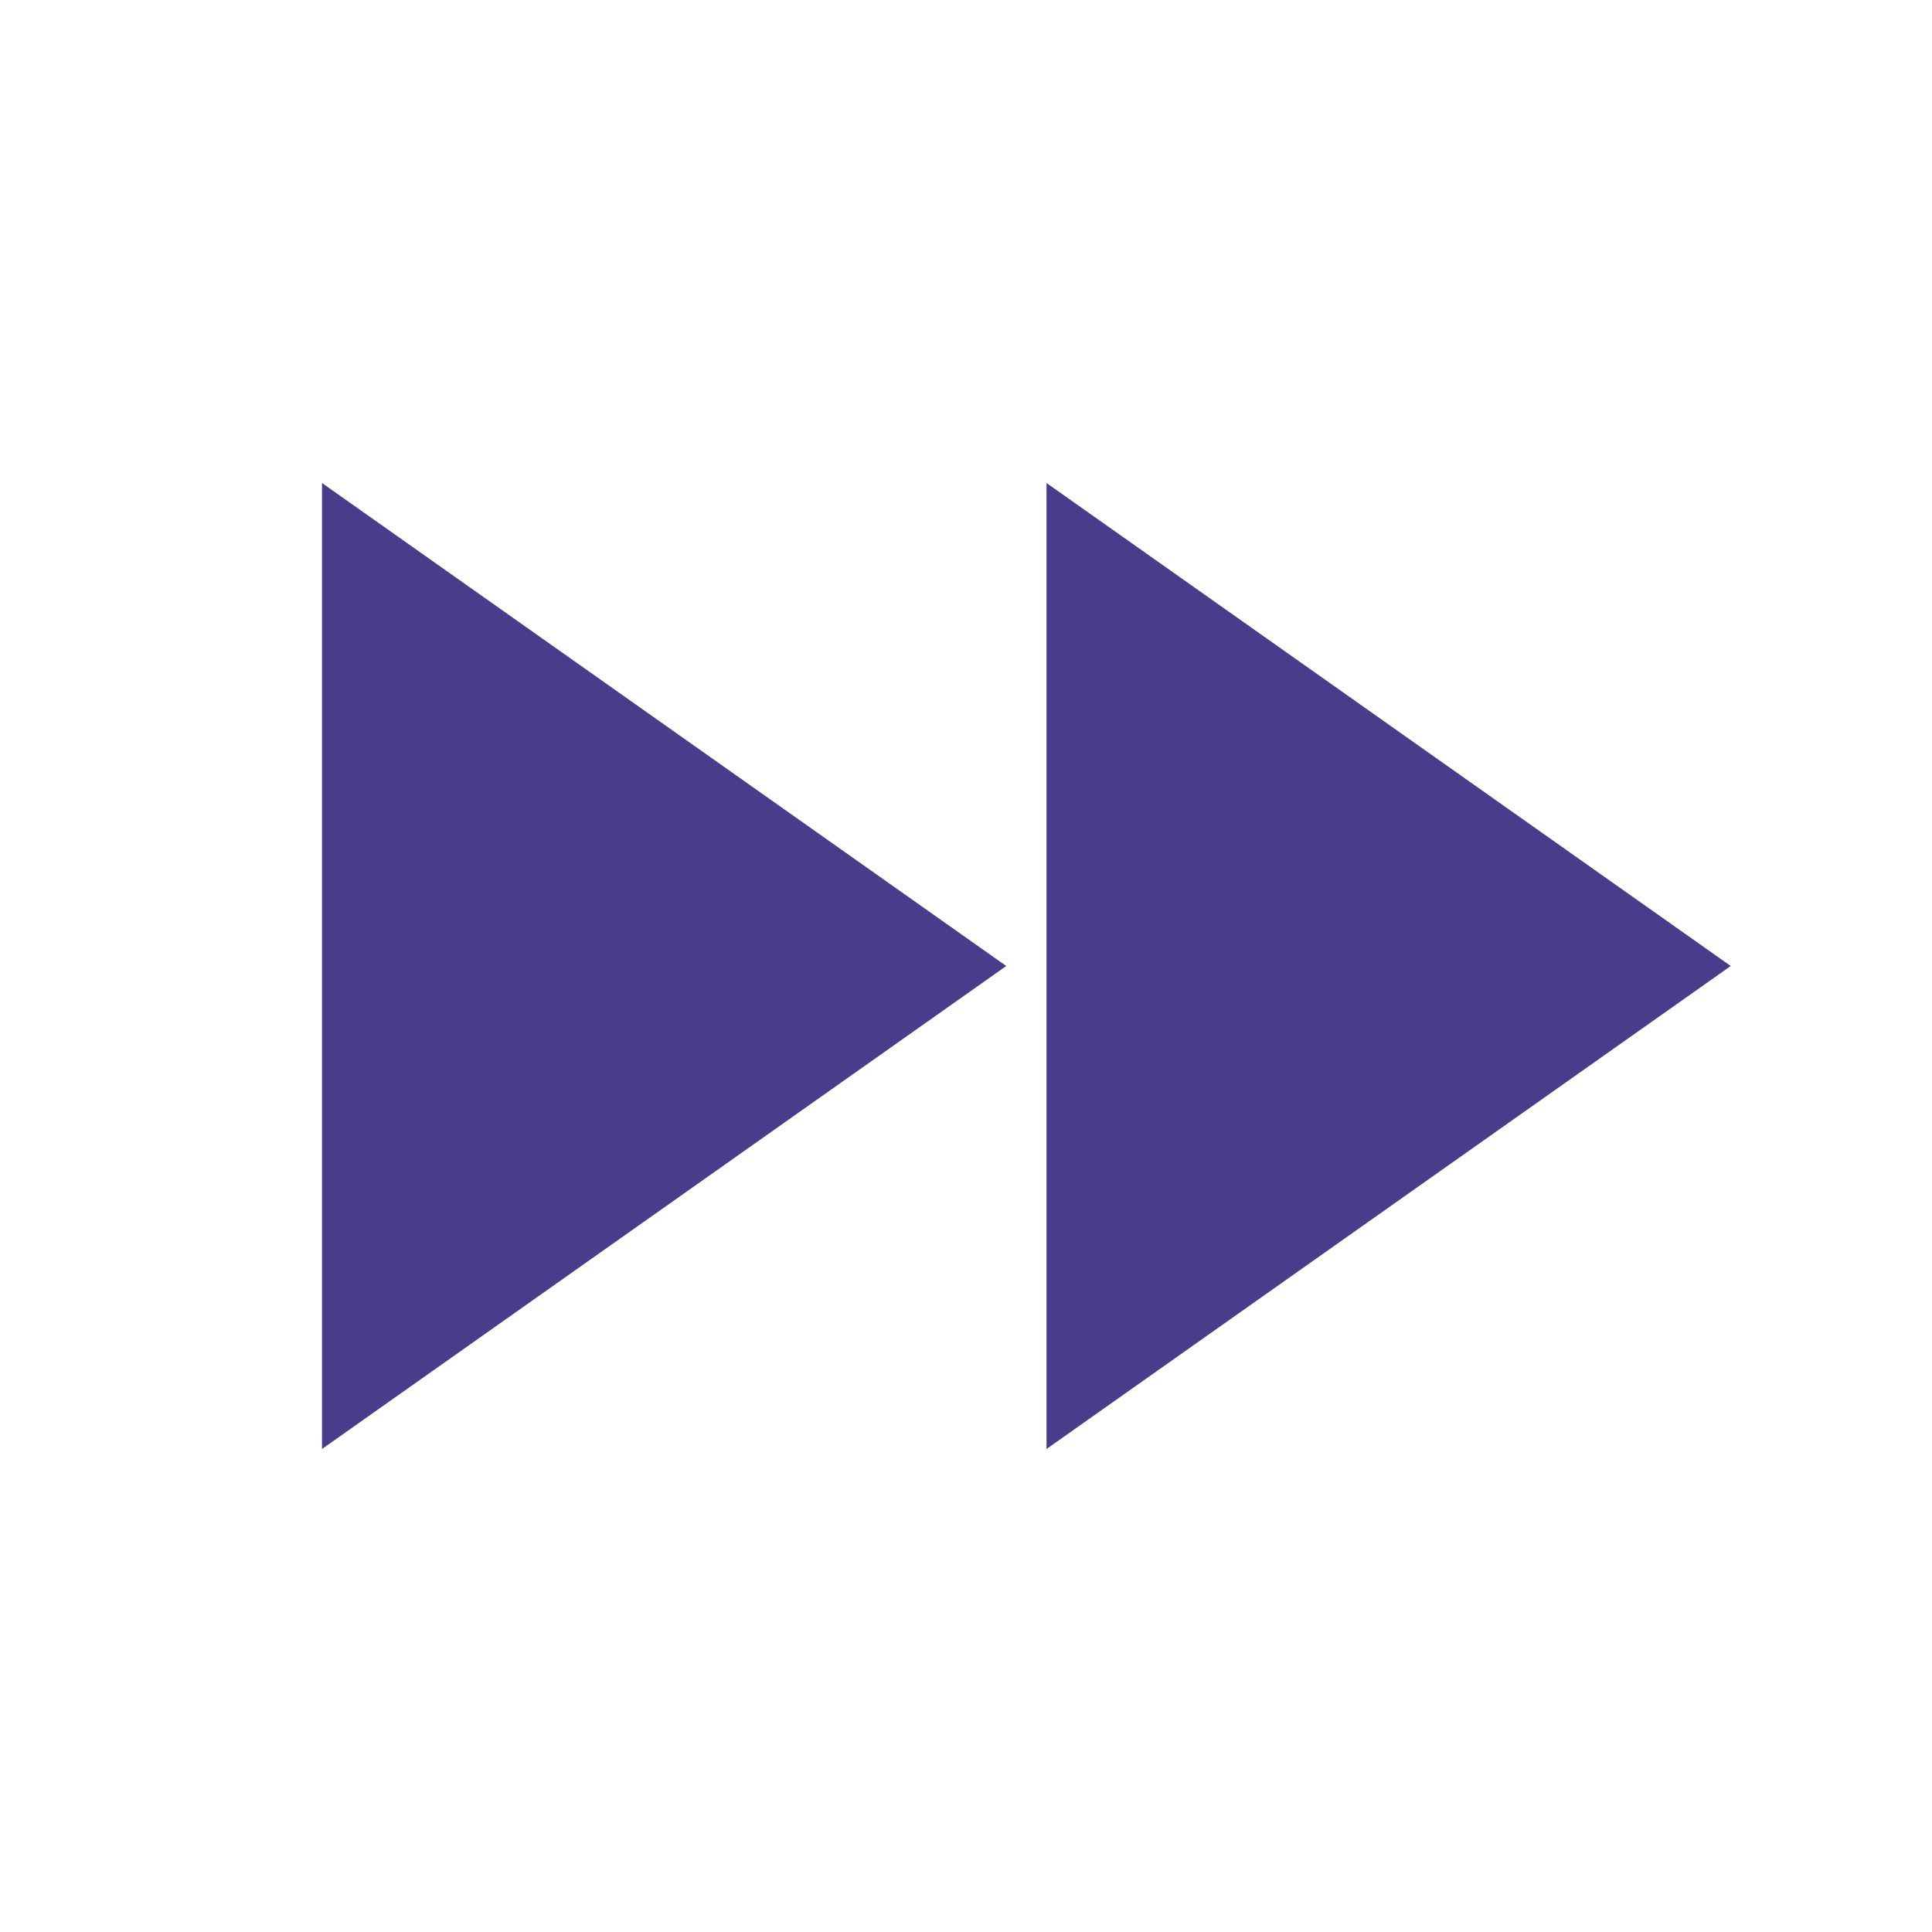
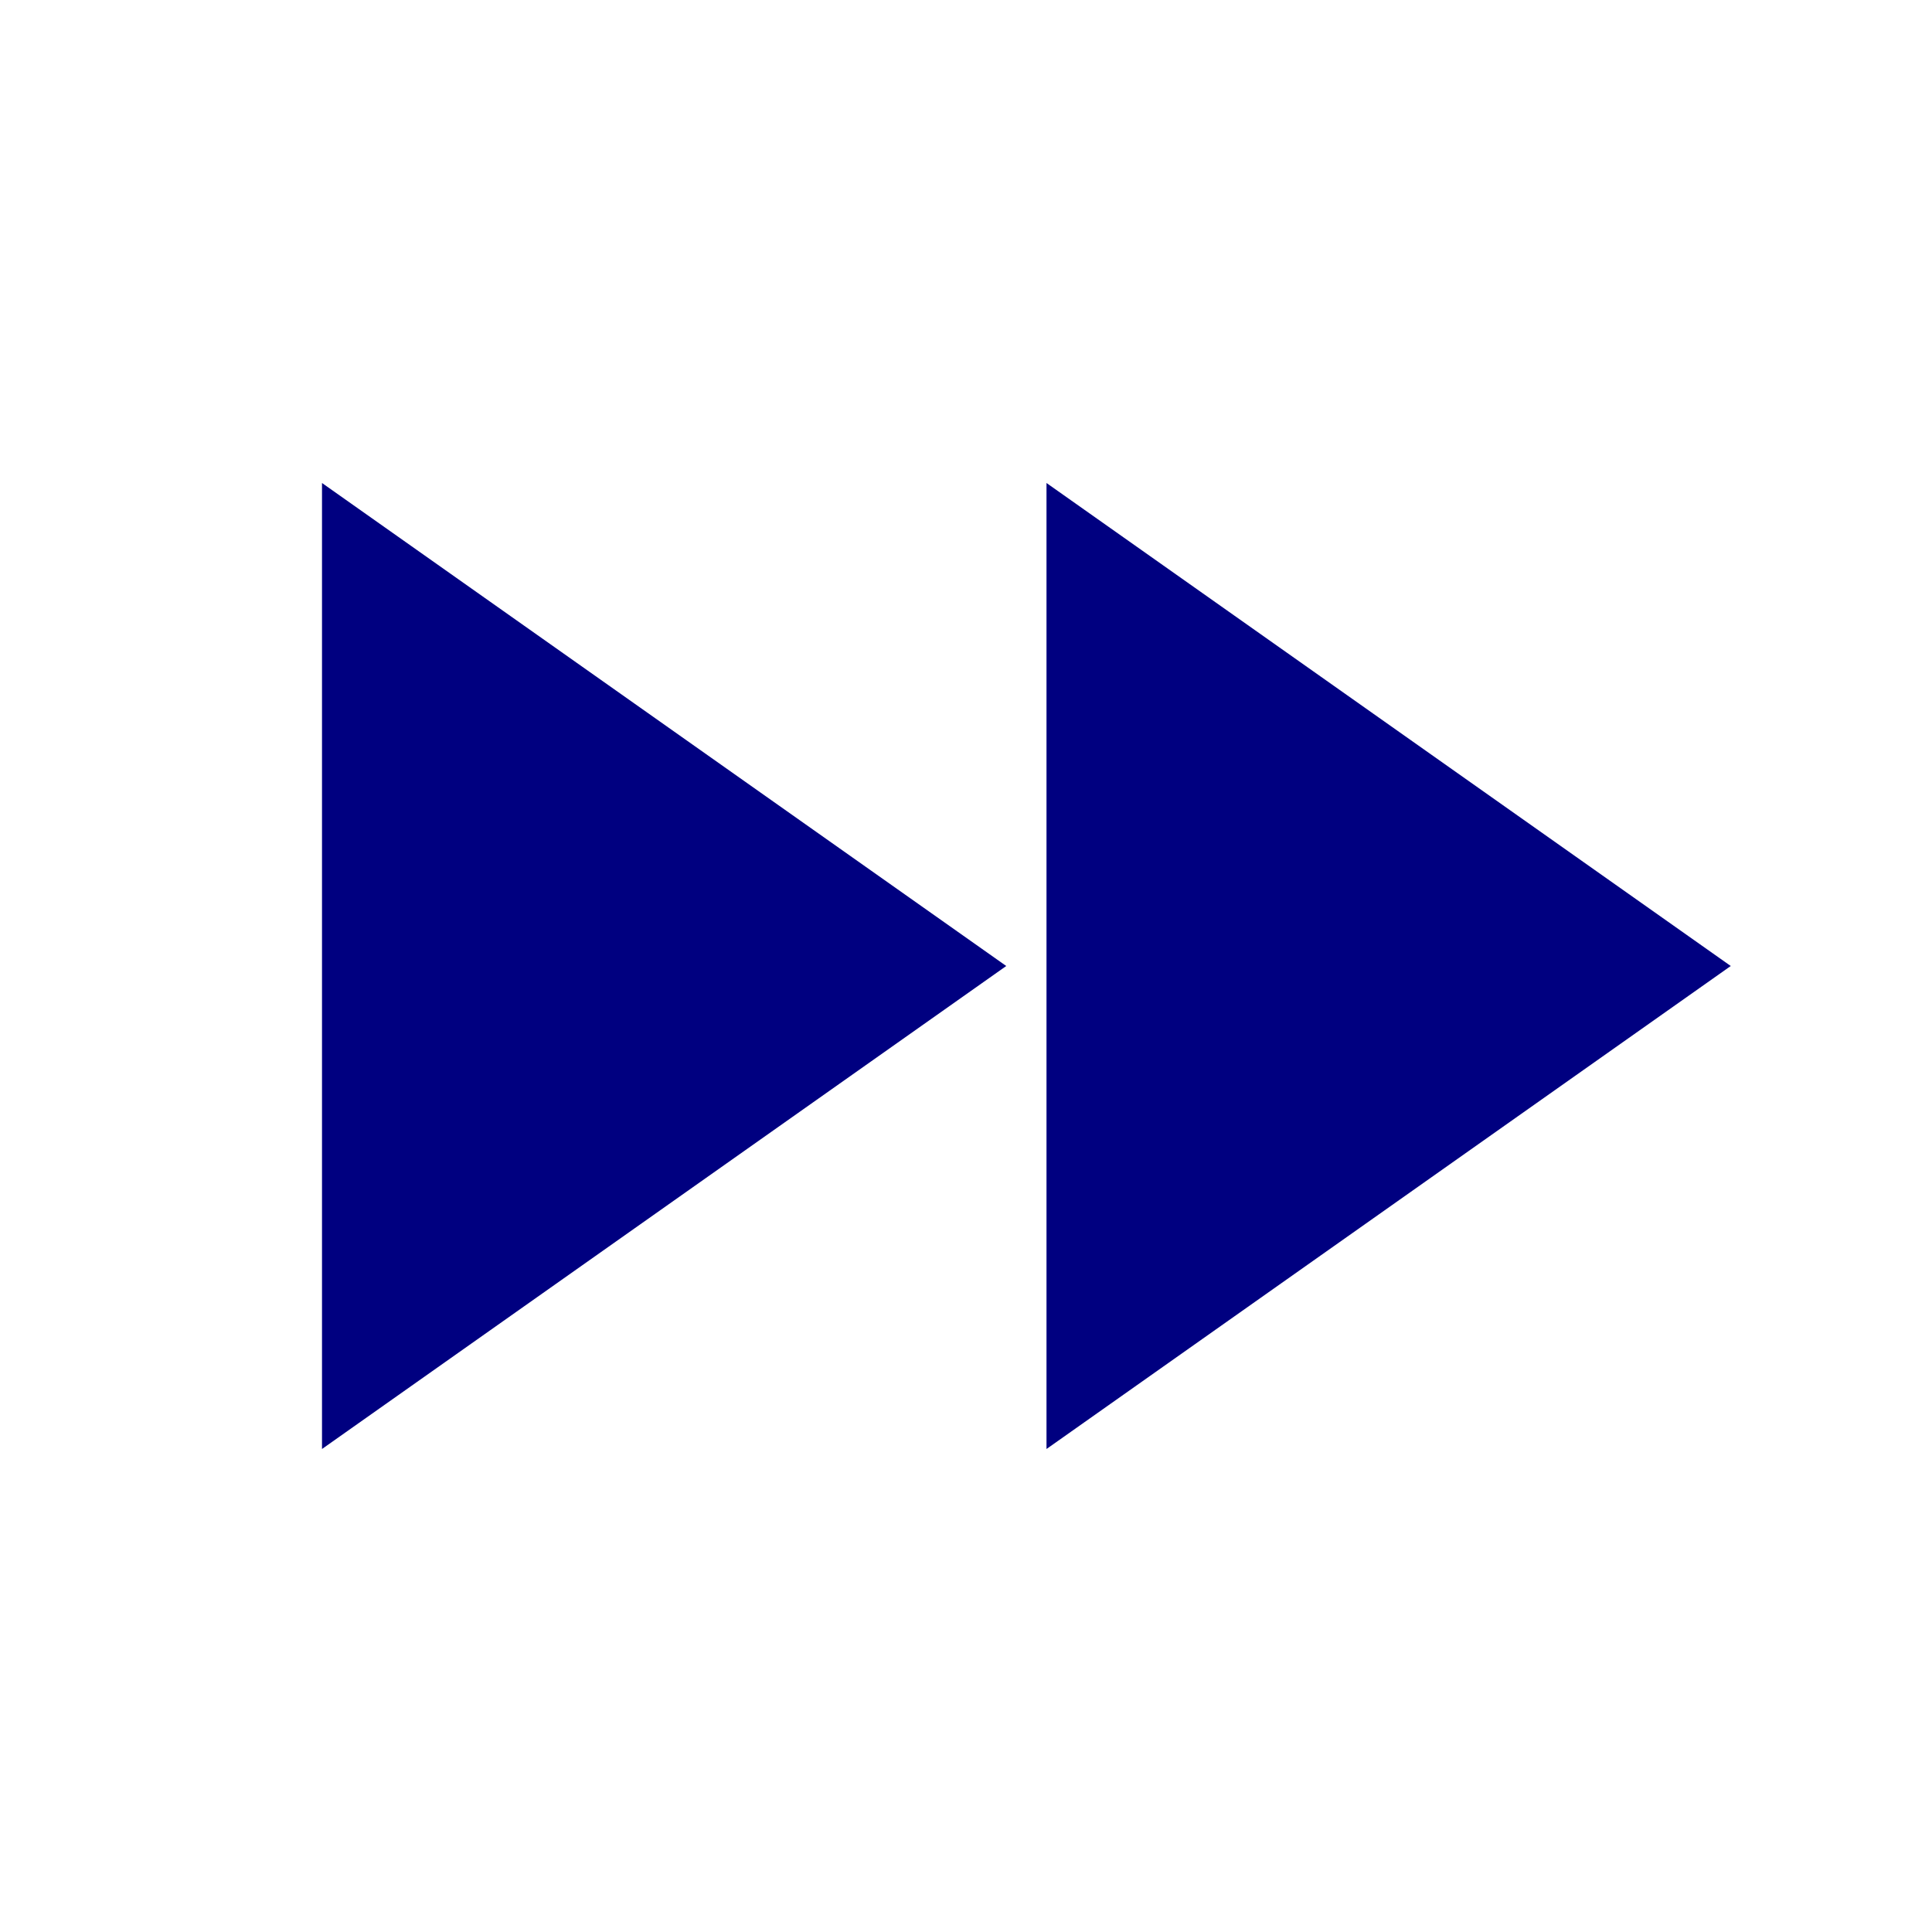
<svg xmlns="http://www.w3.org/2000/svg" height="48" viewBox="0 0 48 48" width="48">
-   <path d="M8 36l17-12L8 12v24zm18-24v24l17-12-17-12z" fill="#483D8B" />
+   <path d="M8 36l17-12L8 12v24zm18-24v24l17-12-17-12z" fill="#000080" />
  <path d="M0 0h48v48H0z" fill="none" />
</svg>
